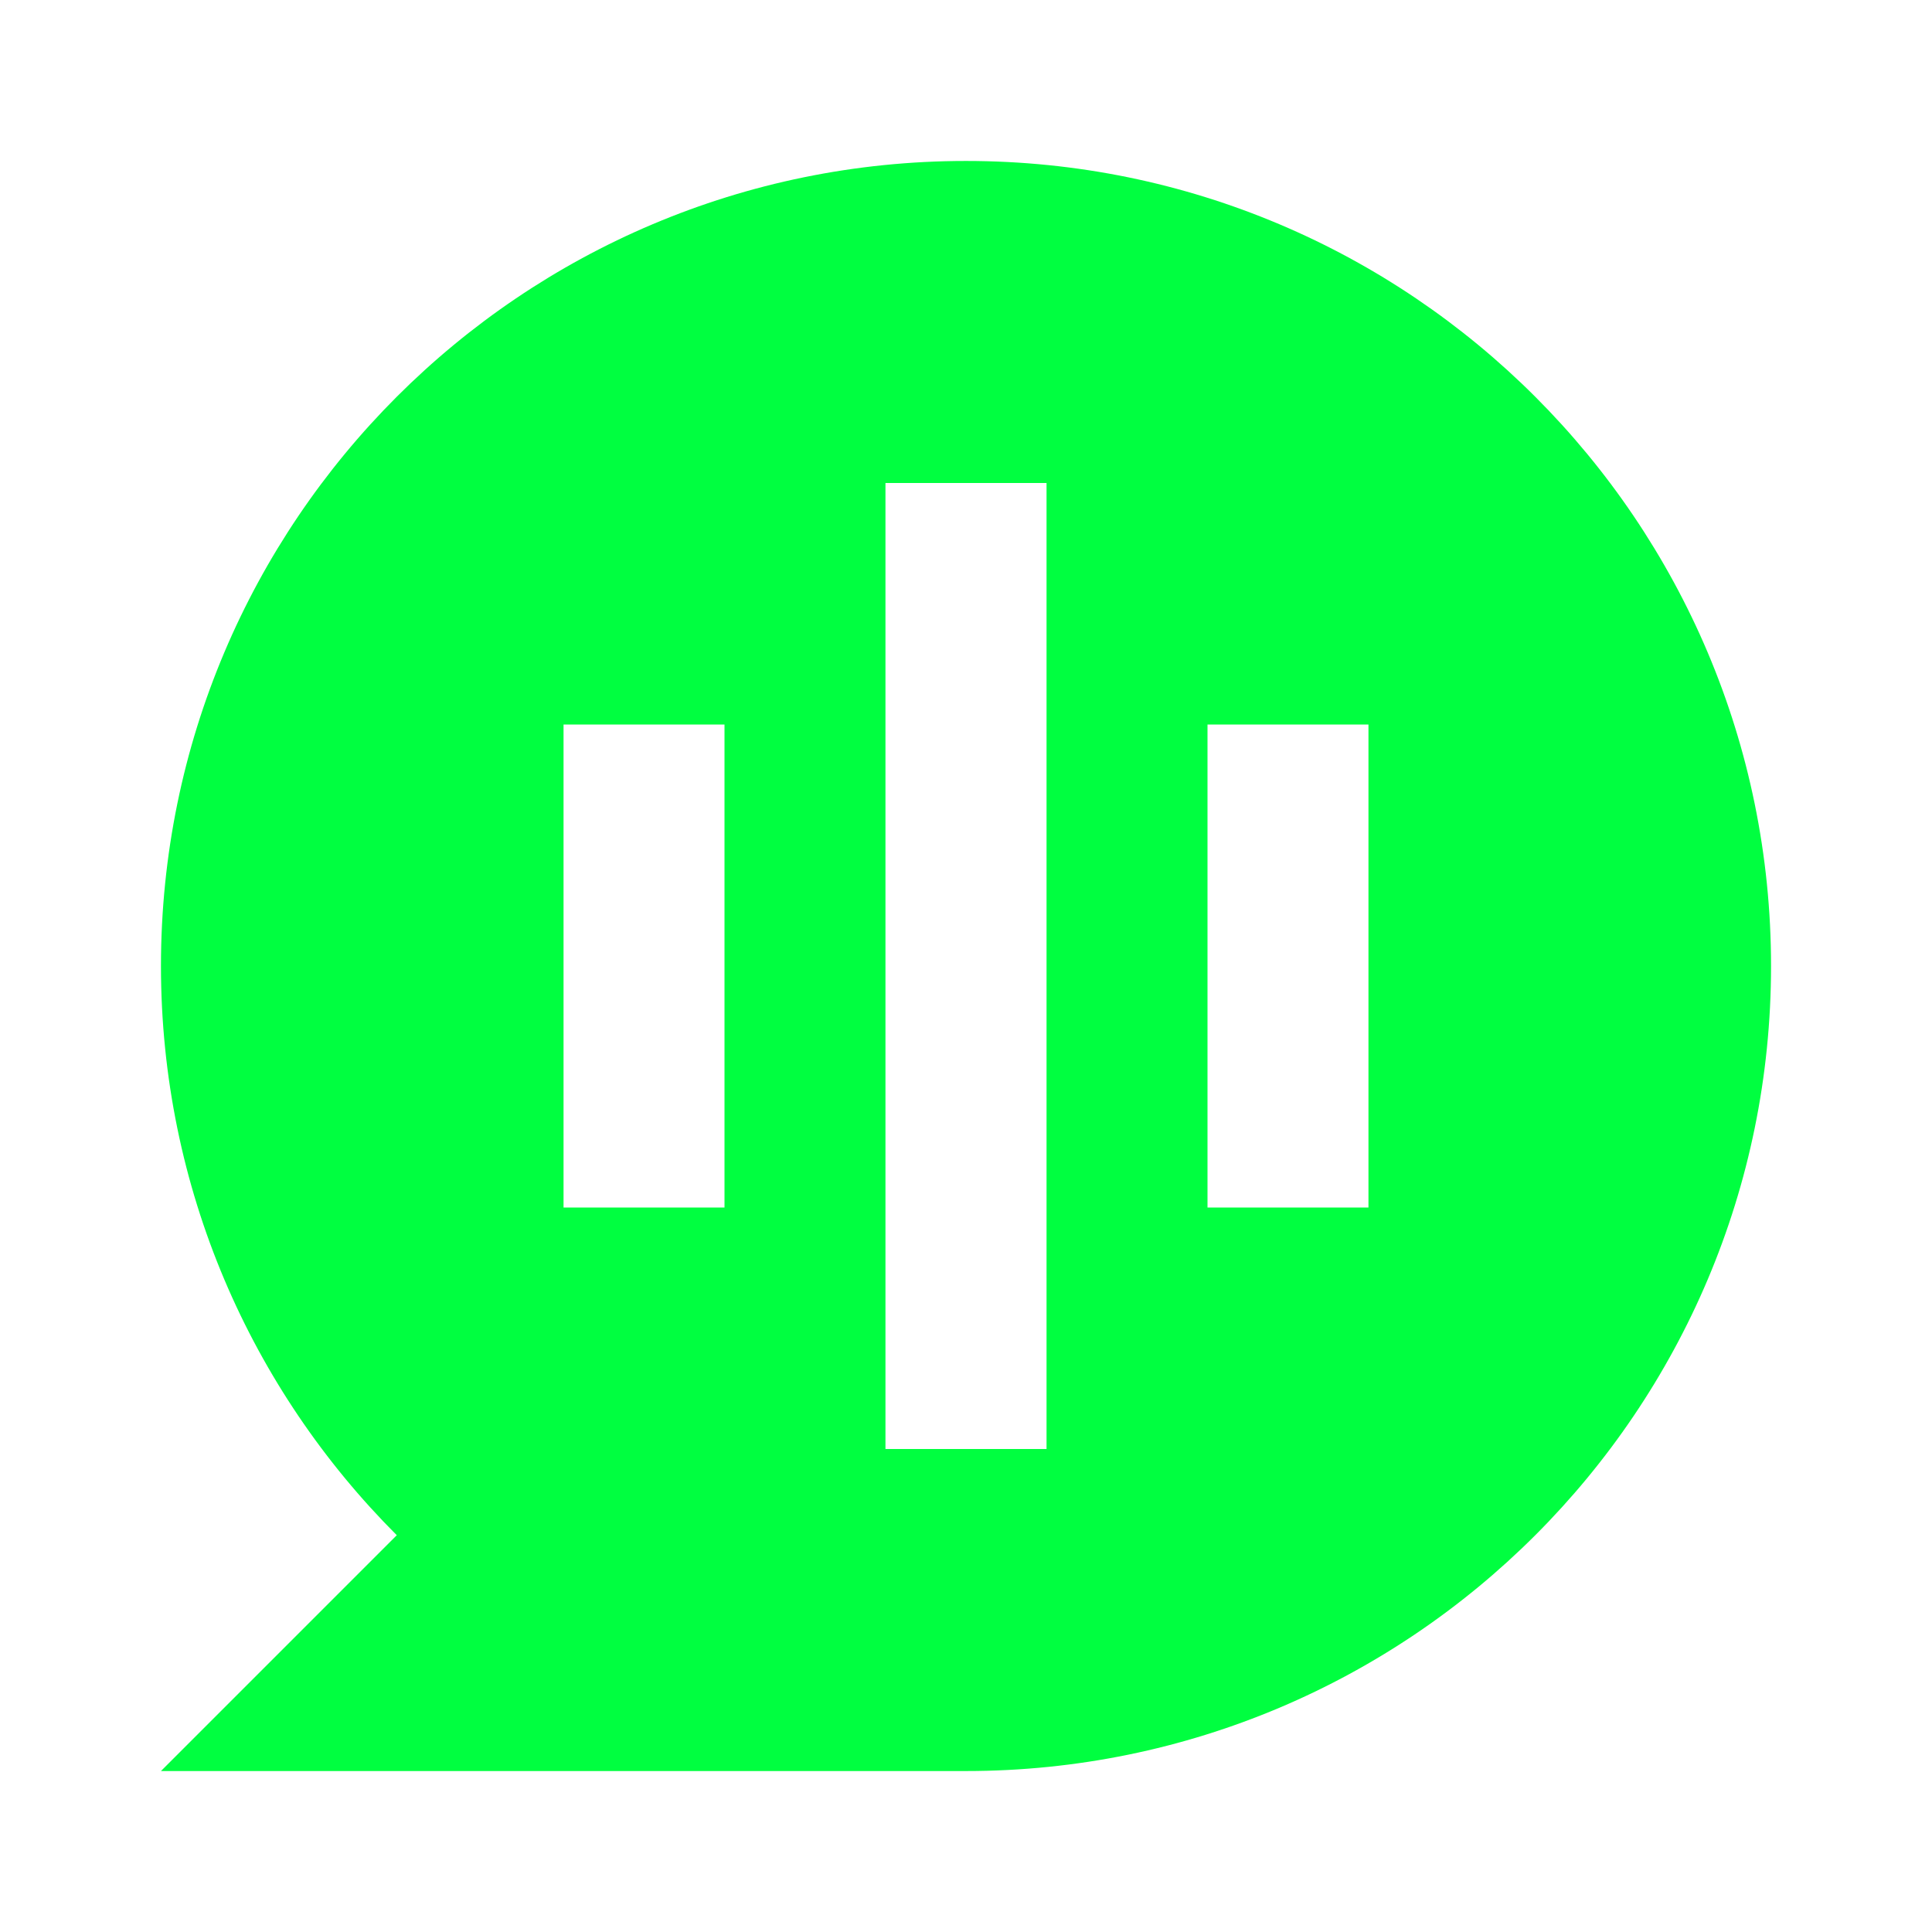
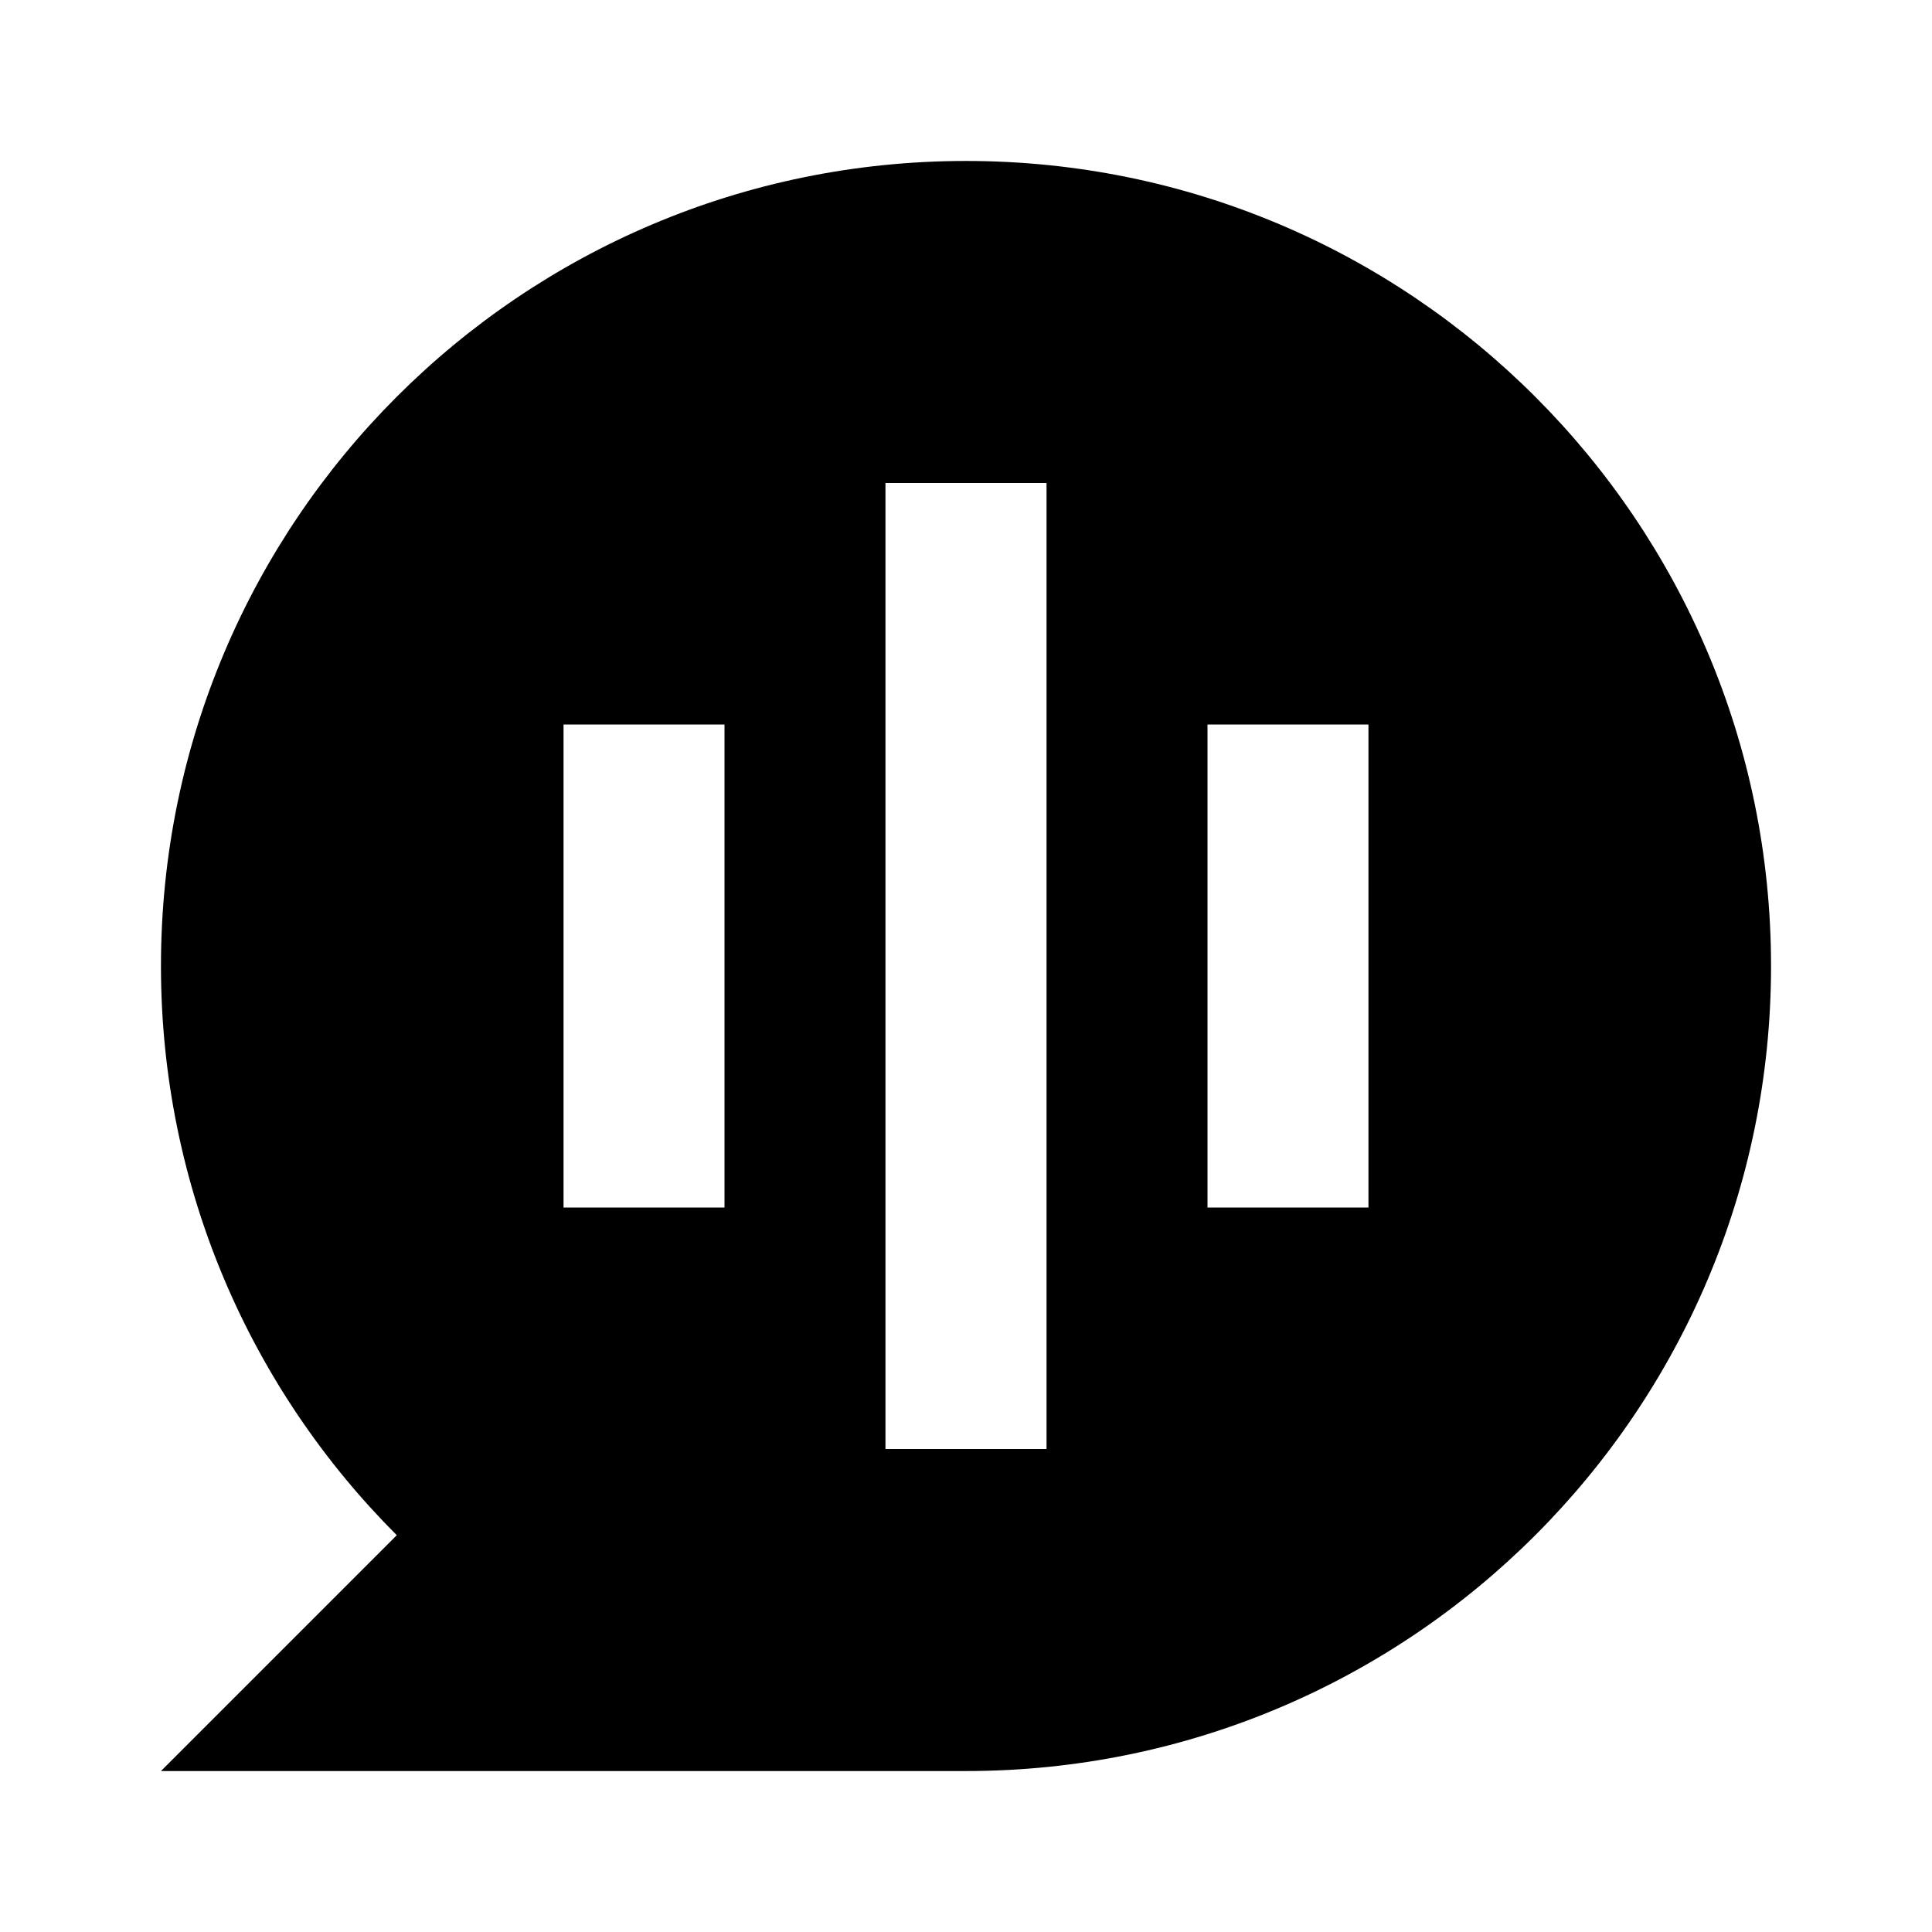
<svg xmlns="http://www.w3.org/2000/svg" width="16" height="16" viewBox="0 0 16 16" fill="none">
  <g id="chat-voice-fill">
-     <path id="Vector" d="M3.286 12.714C2.08 11.508 1.333 9.841 1.333 8C1.333 4.318 4.318 1.333 8 1.333C11.682 1.333 14.667 4.318 14.667 8C14.667 11.682 11.682 14.667 8 14.667H1.333L3.286 12.714ZM7.333 4V12H8.667V4H7.333ZM4.667 6V10H6V6H4.667ZM10 6V10H11.333V6H10Z" fill="#00FF40" />
+     <path id="Vector" d="M3.286 12.714C2.08 11.508 1.333 9.841 1.333 8C1.333 4.318 4.318 1.333 8 1.333C11.682 1.333 14.667 4.318 14.667 8C14.667 11.682 11.682 14.667 8 14.667H1.333L3.286 12.714ZM7.333 4V12H8.667V4H7.333ZM4.667 6V10H6V6H4.667ZM10 6V10H11.333V6H10Z" fill="currentColor" />
  </g>
</svg>
